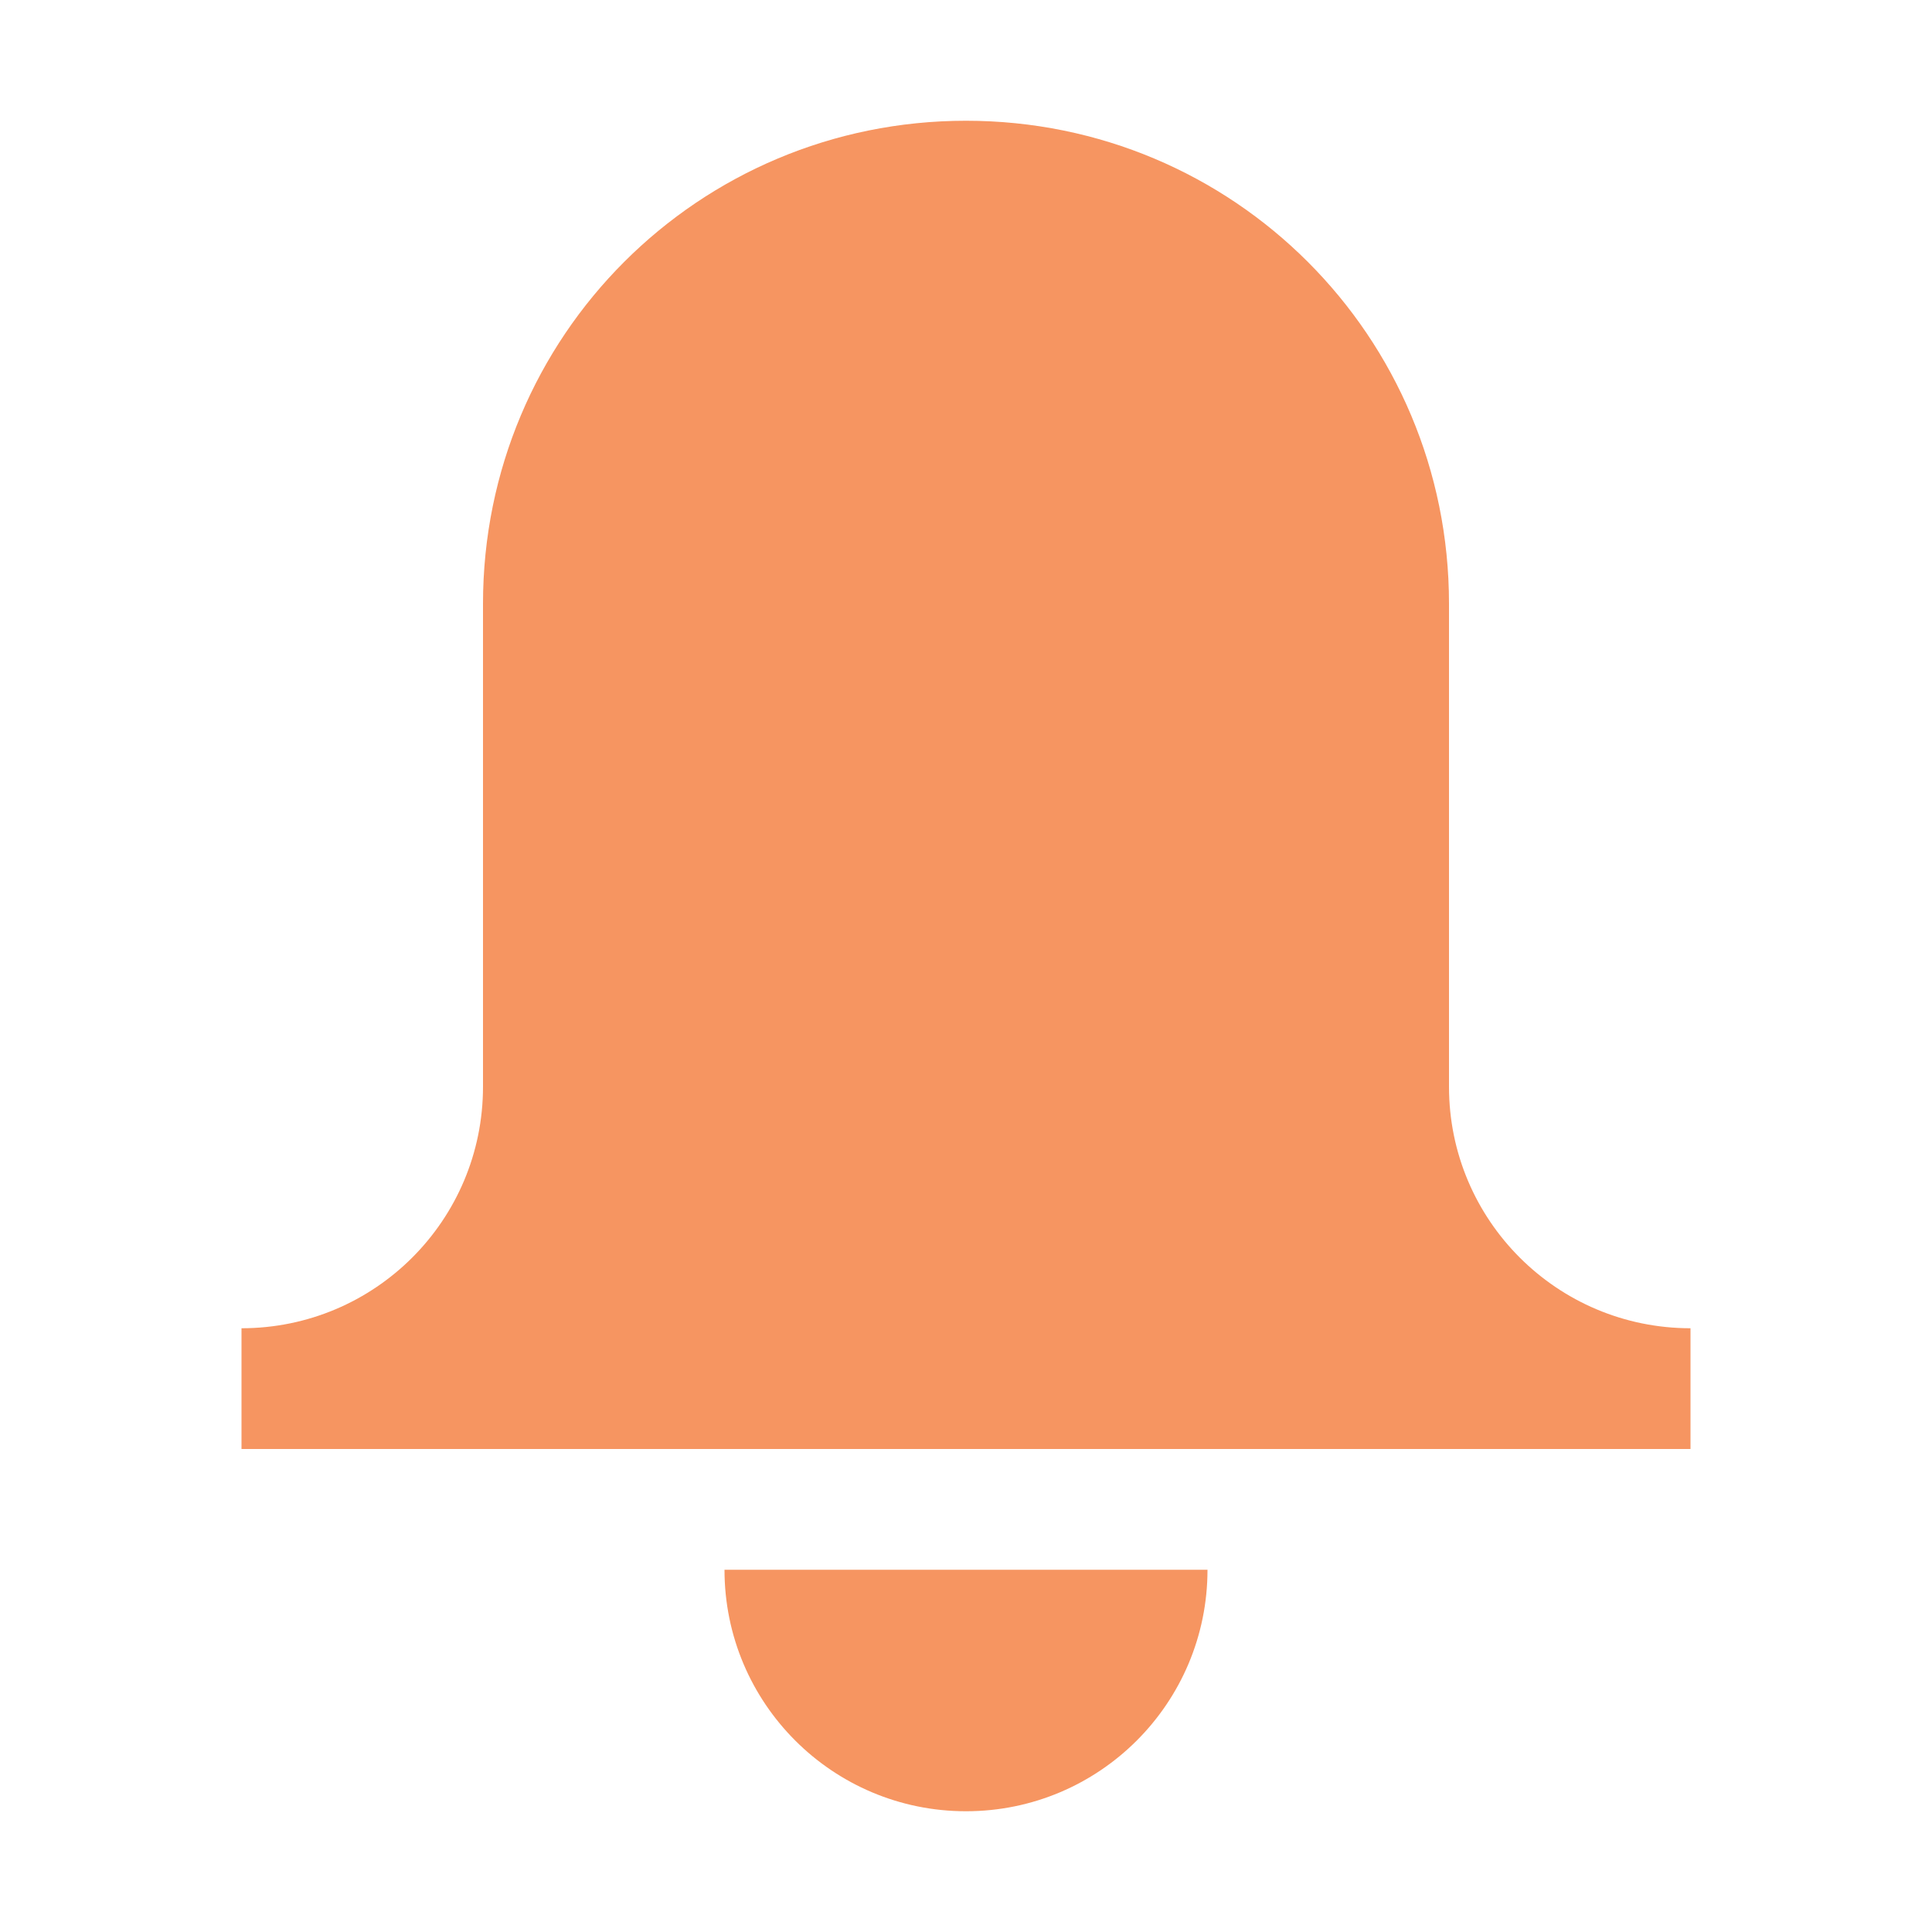
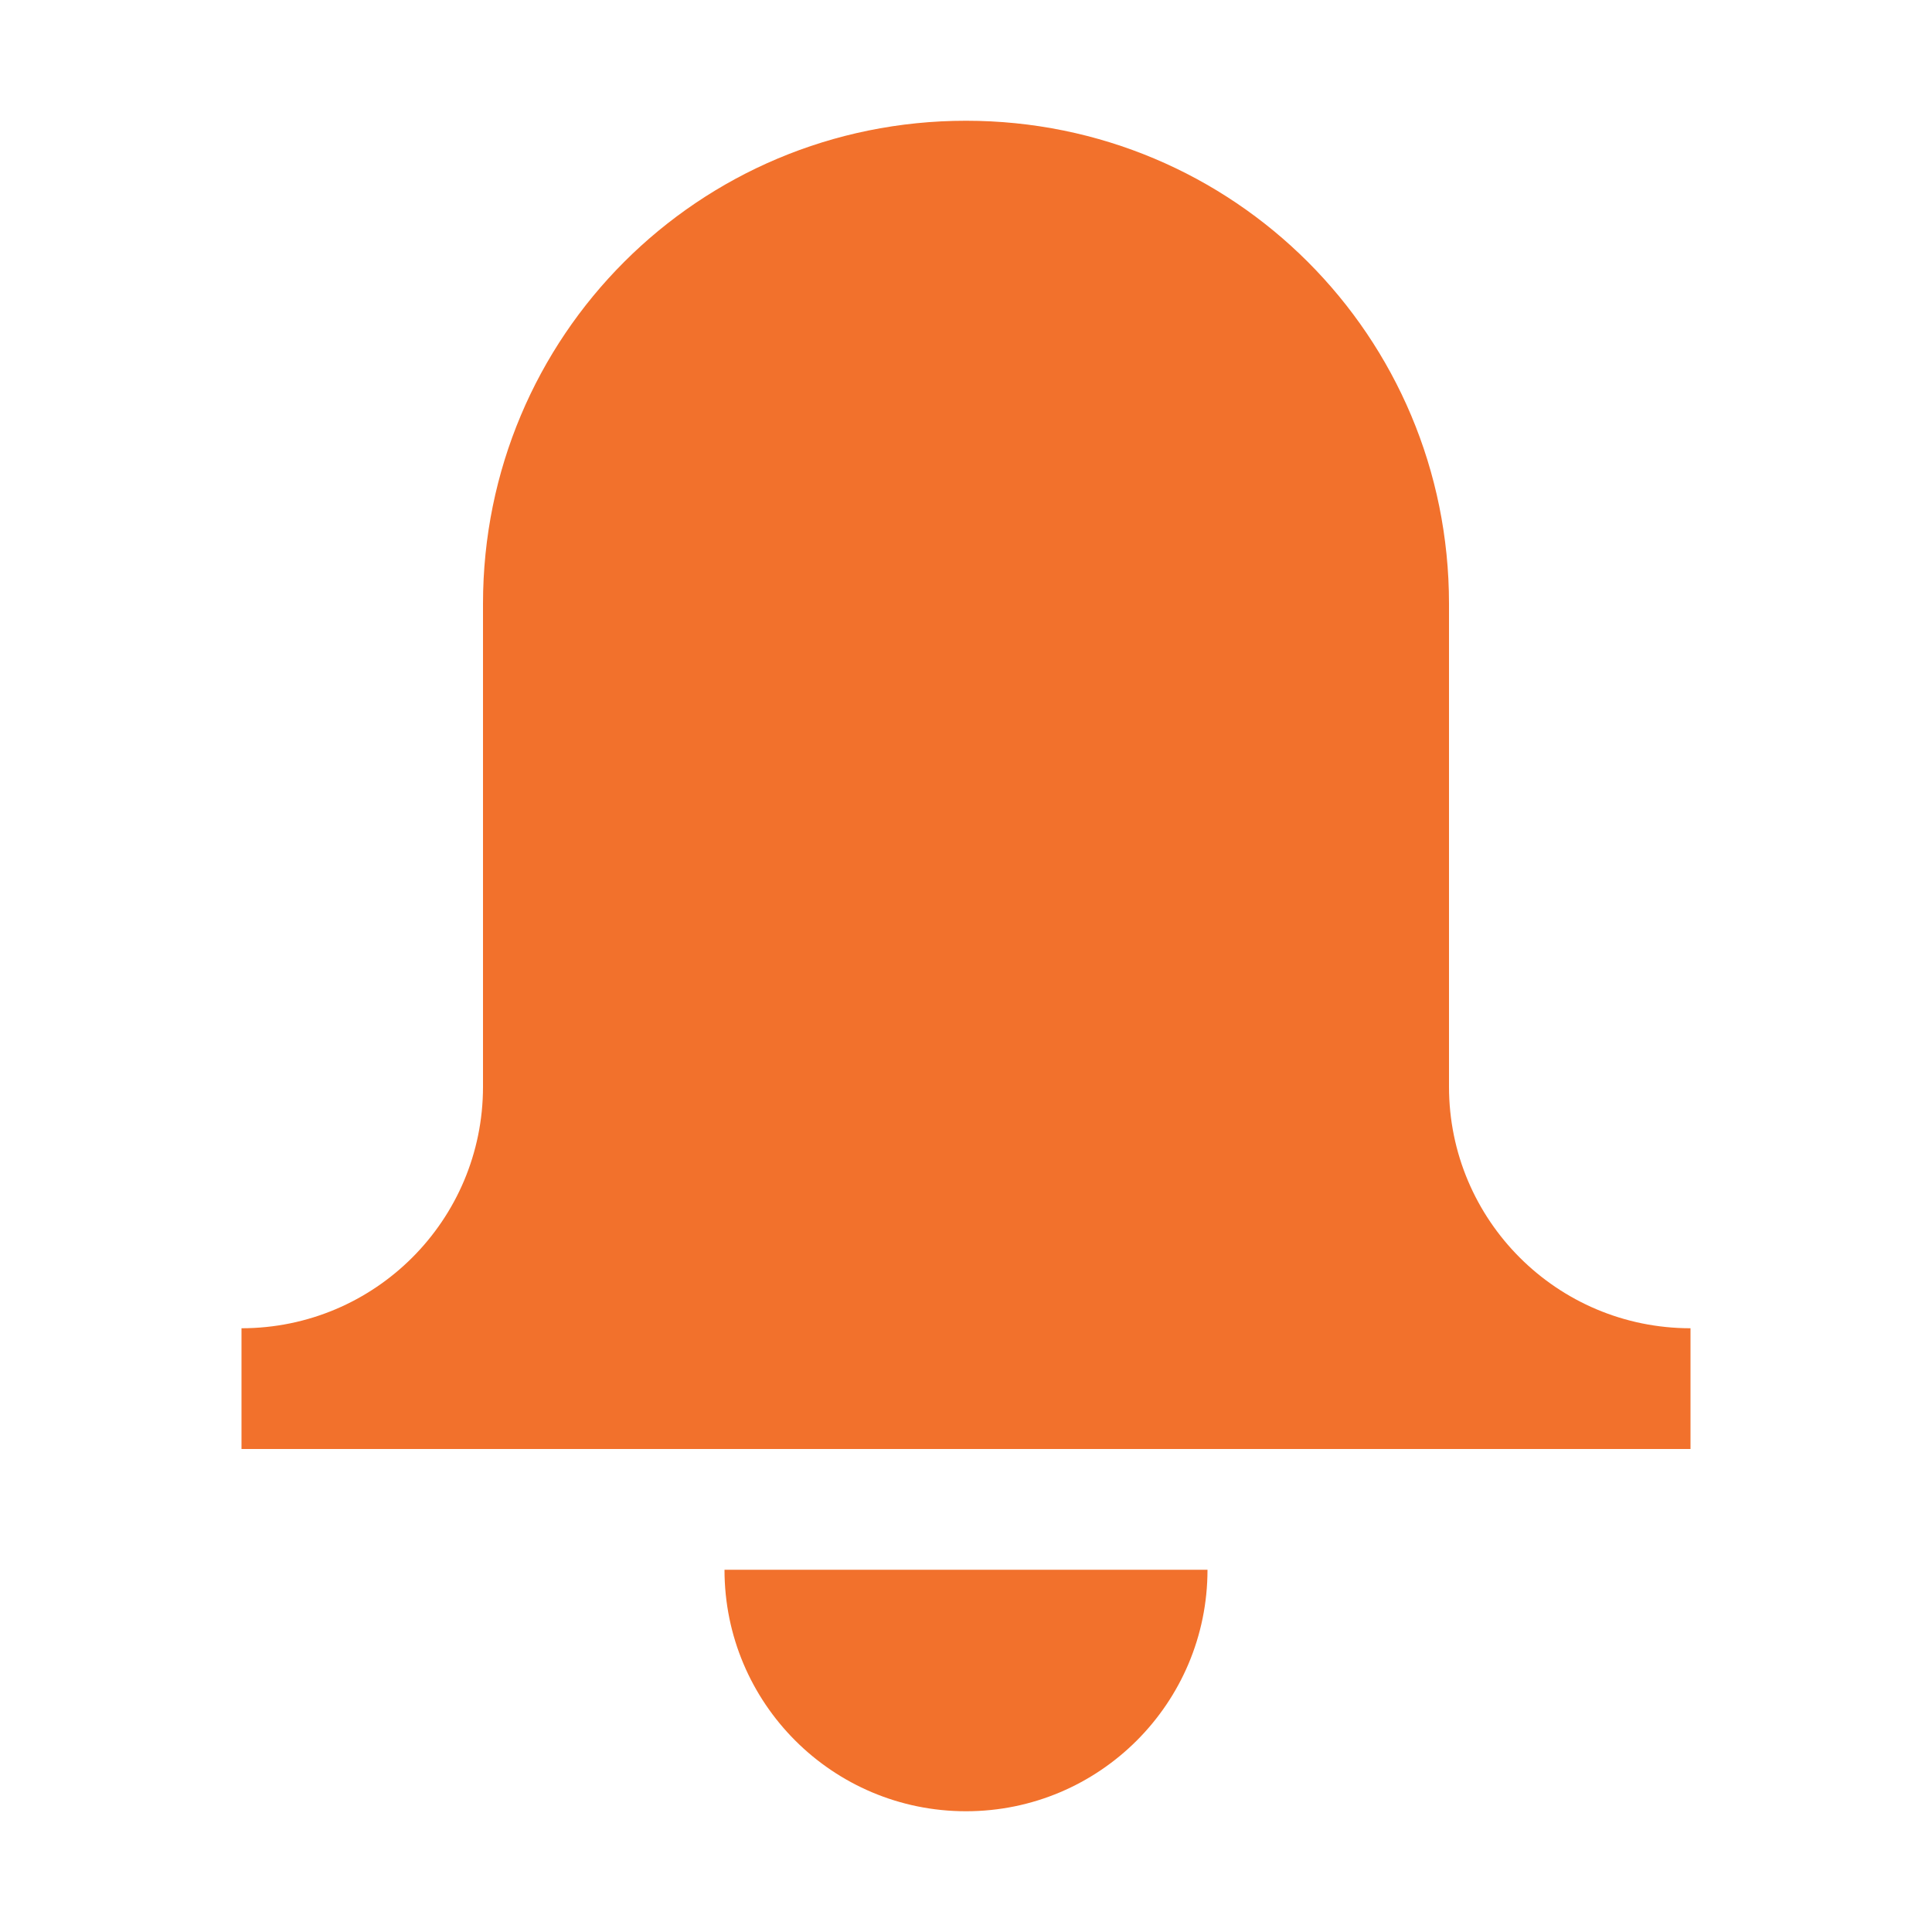
<svg xmlns="http://www.w3.org/2000/svg" id="d" width="16" height="16" version="1.1">
  <defs>
    <style id="current-color-scheme" type="text/css">
			.ColorScheme-Background{color:#ffffff;}
			.ColorScheme-Text{color:#090d11;}
			.ColorScheme-Highlight{color:#2598e4;}
			.ColorScheme-NegativeText {color:#f03489;}
			.ColorScheme-PositiveText {color:#42a53b;}
            .ColorScheme-NeutralText{color:#f2712c;}
		</style>
  </defs>
-   <path id="b" class="ColorScheme-NeutralText" d="m8 1c-2.216 0-4 1.784-4 4v4c0 1.105-0.895 2-2 2v1h12v-1c-1.105 0-2-0.895-2-2v-4c0-2.216-1.784-4-4-4zm-2 12c0 1.105 0.895 2 2 2s2-0.895 2-2z" style="fill-opacity:.75;fill:currentColor" />
+   <path id="b" class="ColorScheme-NeutralText" d="m8 1c-2.216 0-4 1.784-4 4v4c0 1.105-0.895 2-2 2v1h12v-1c-1.105 0-2-0.895-2-2v-4c0-2.216-1.784-4-4-4zm-2 12c0 1.105 0.895 2 2 2s2-0.895 2-2z" style="fill:currentColor" />
</svg>
